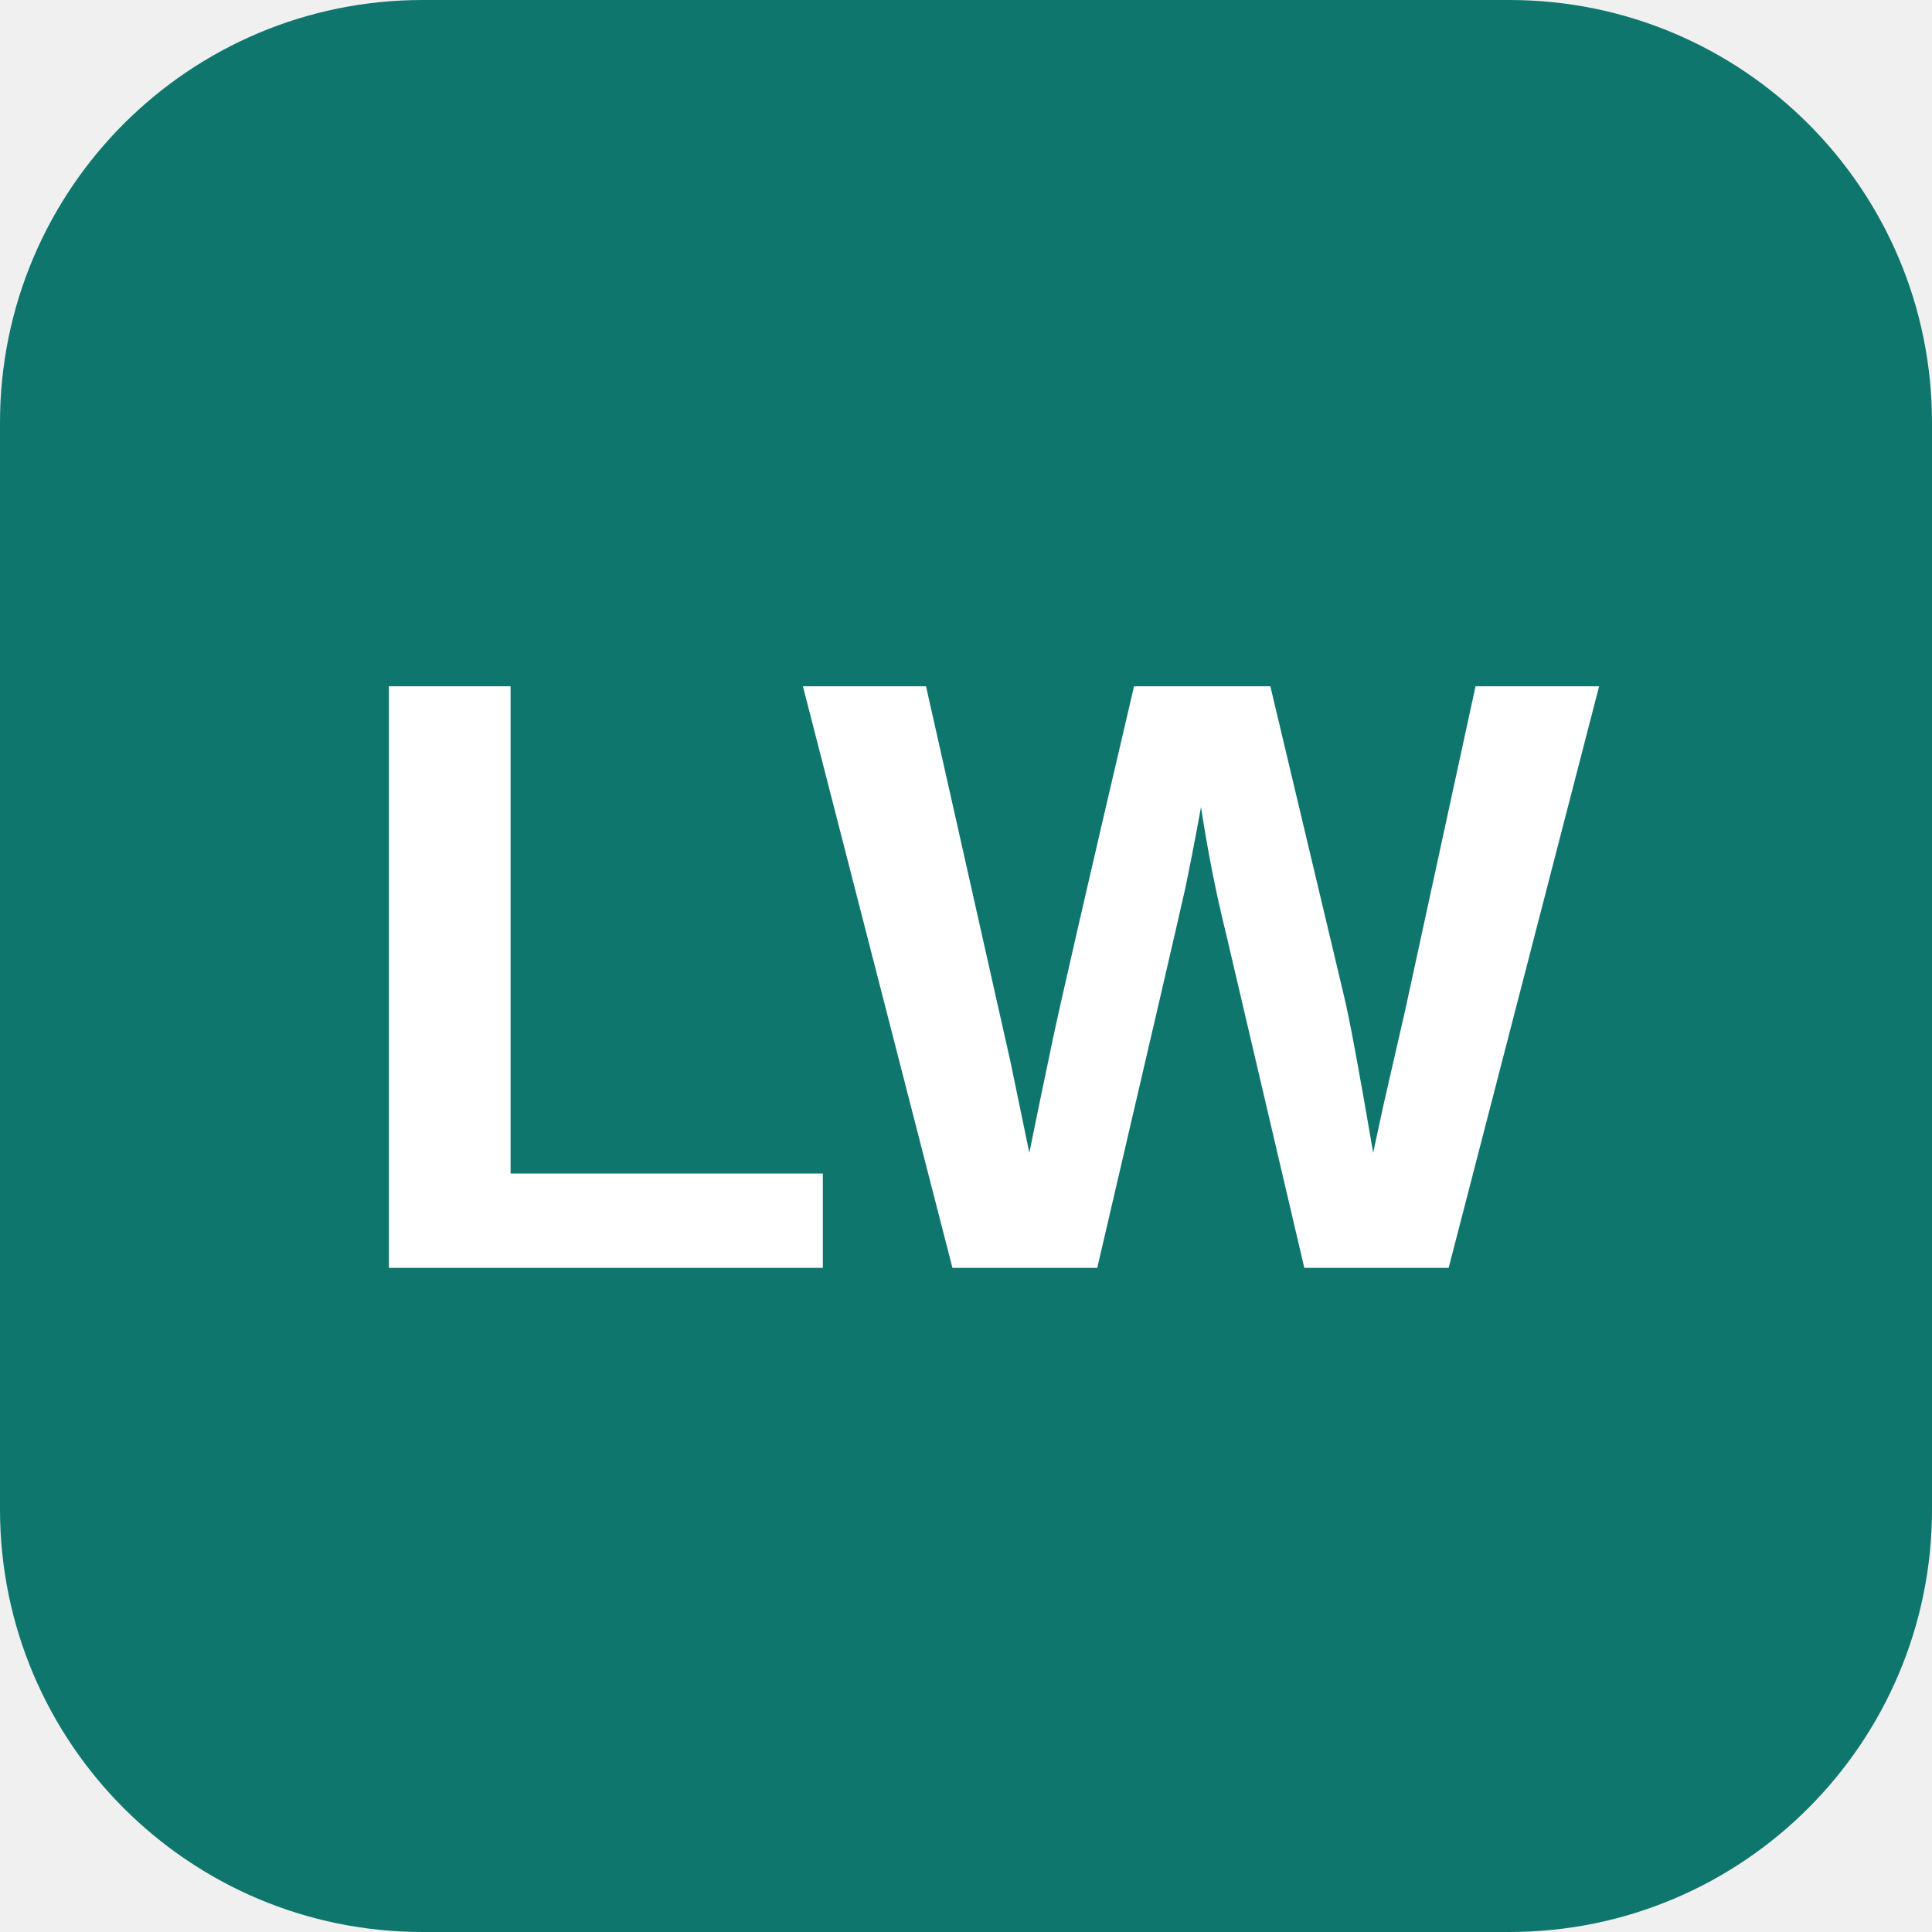
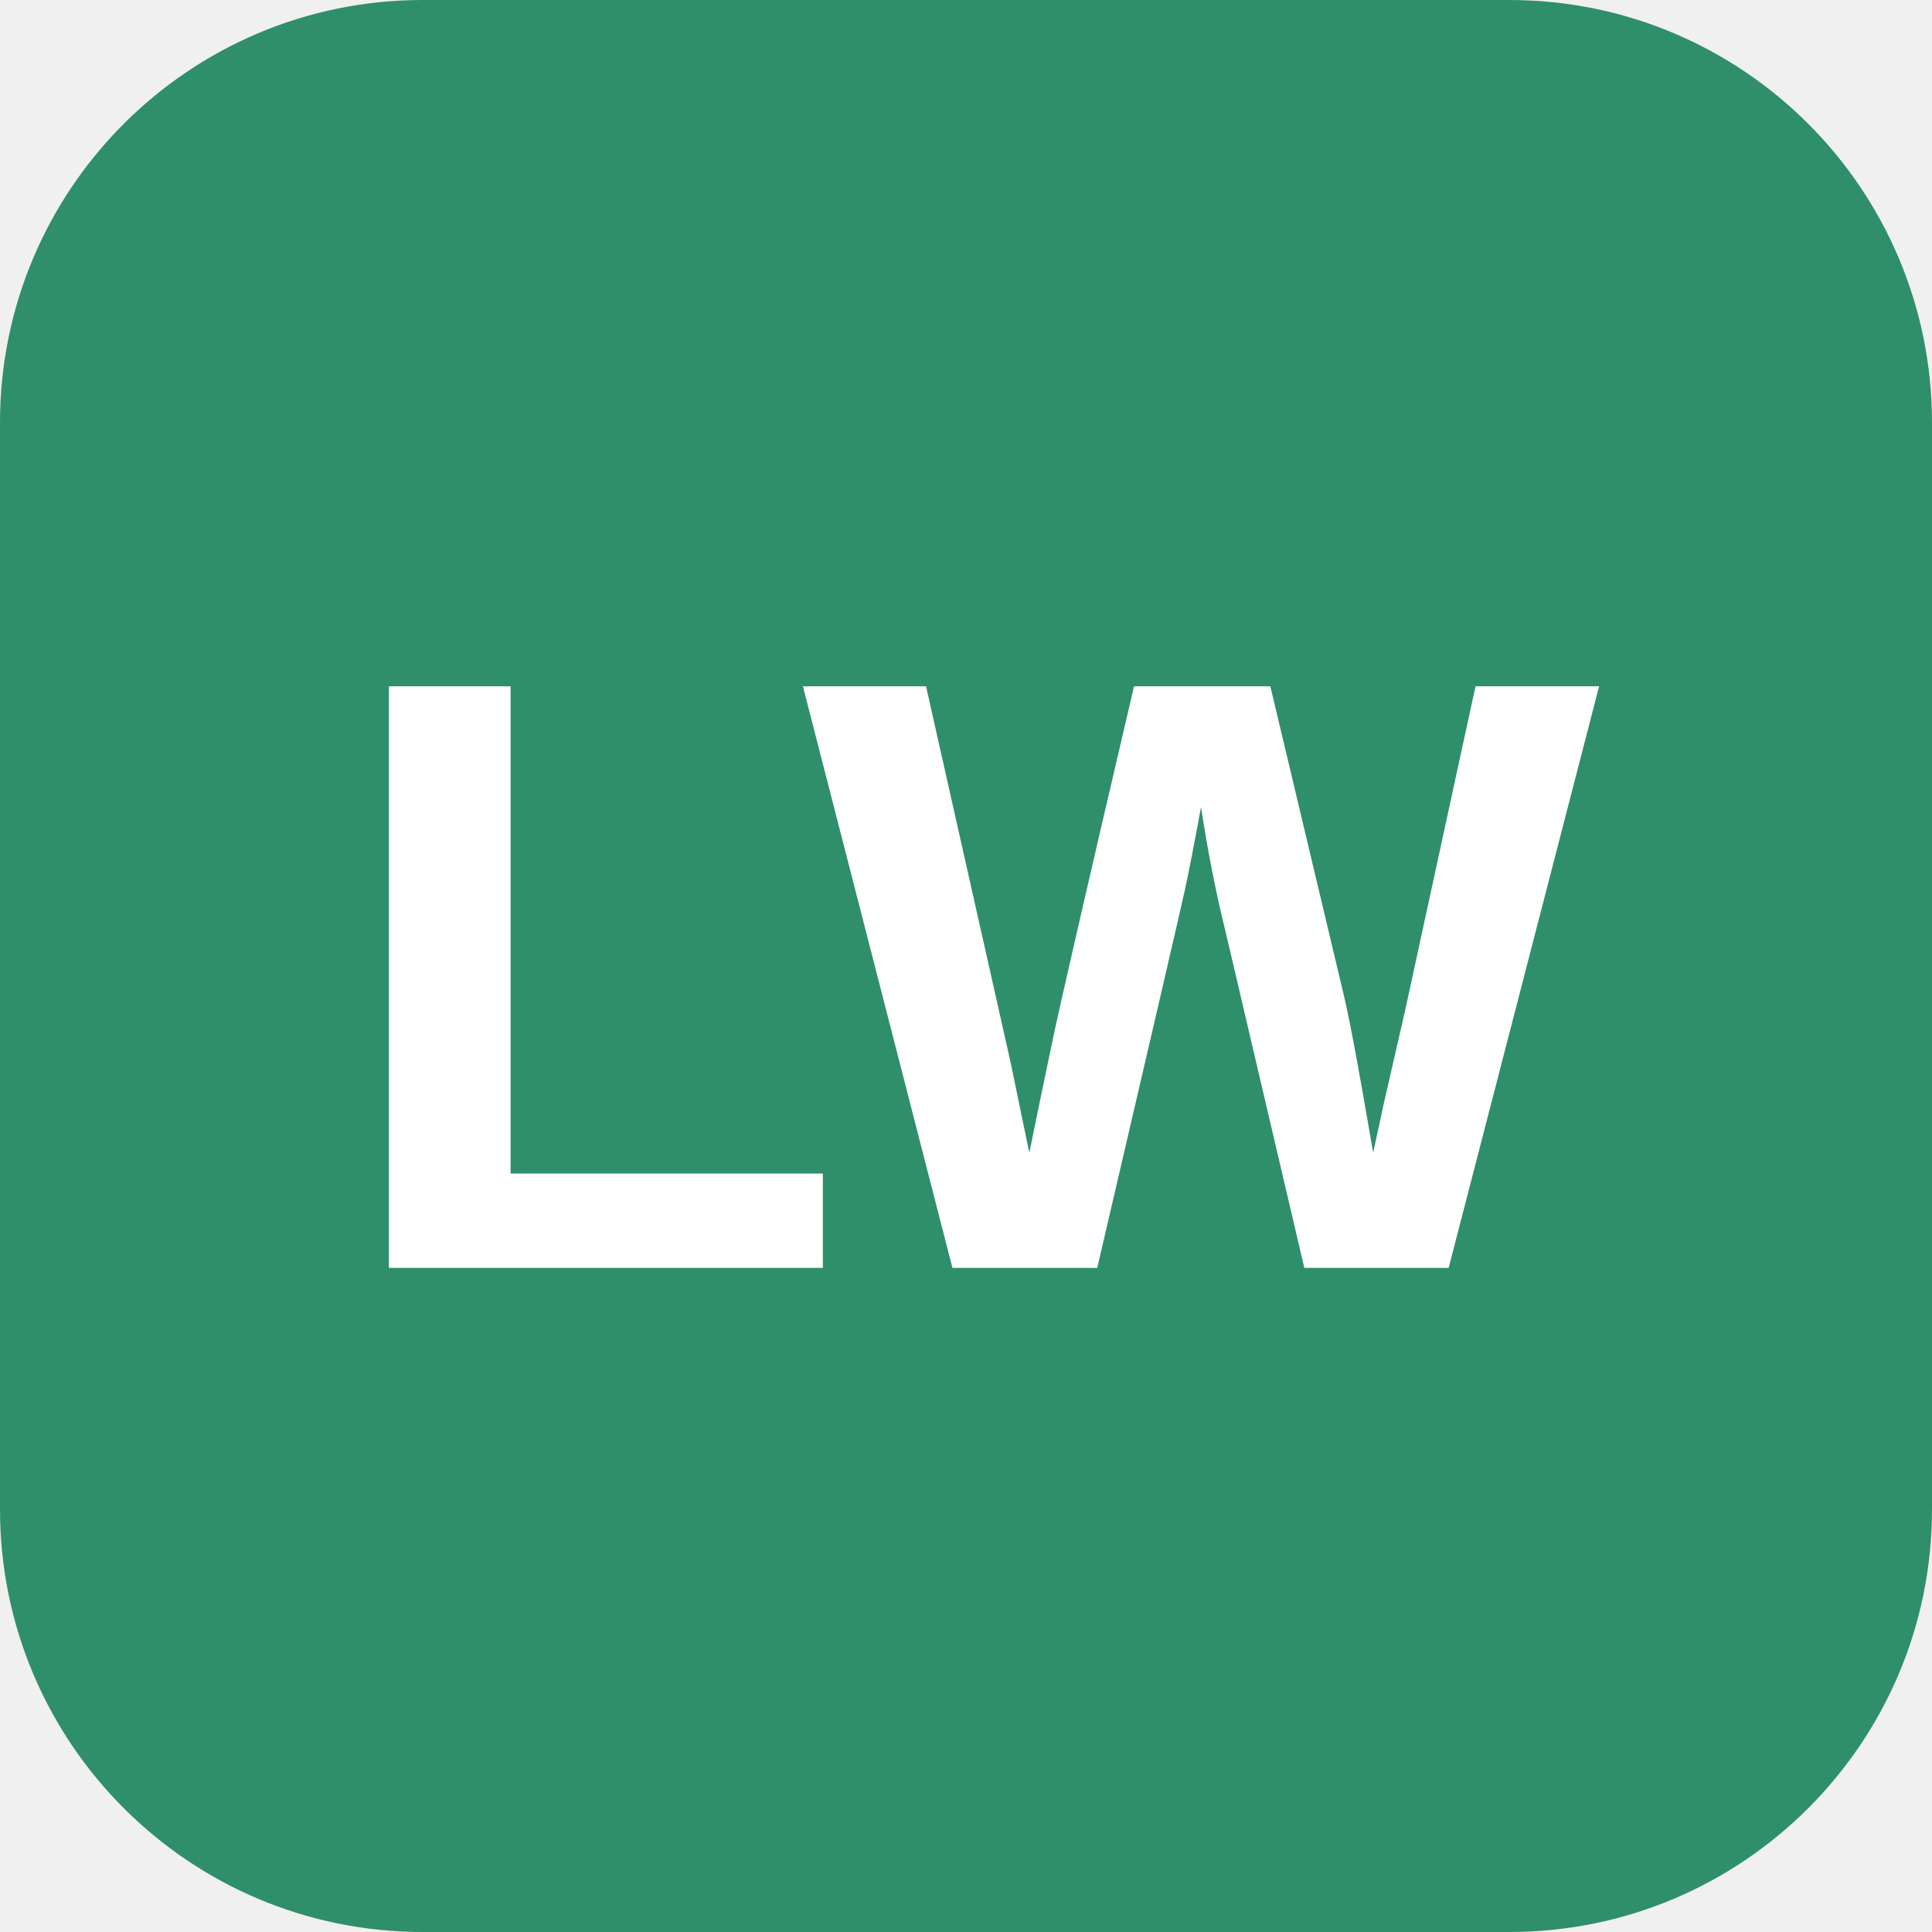
<svg xmlns="http://www.w3.org/2000/svg" viewBox="0 0 64 64">
-   <rect width="64" height="64" rx="14" fill="#0f766e" />
+   <rect width="64" height="64" rx="14" fill="#2f8f6b" />
  <text x="32" y="42" font-family="system-ui,Arial,sans-serif" font-size="28" font-weight="700" fill="#fff" text-anchor="middle">LW</text>
</svg>
